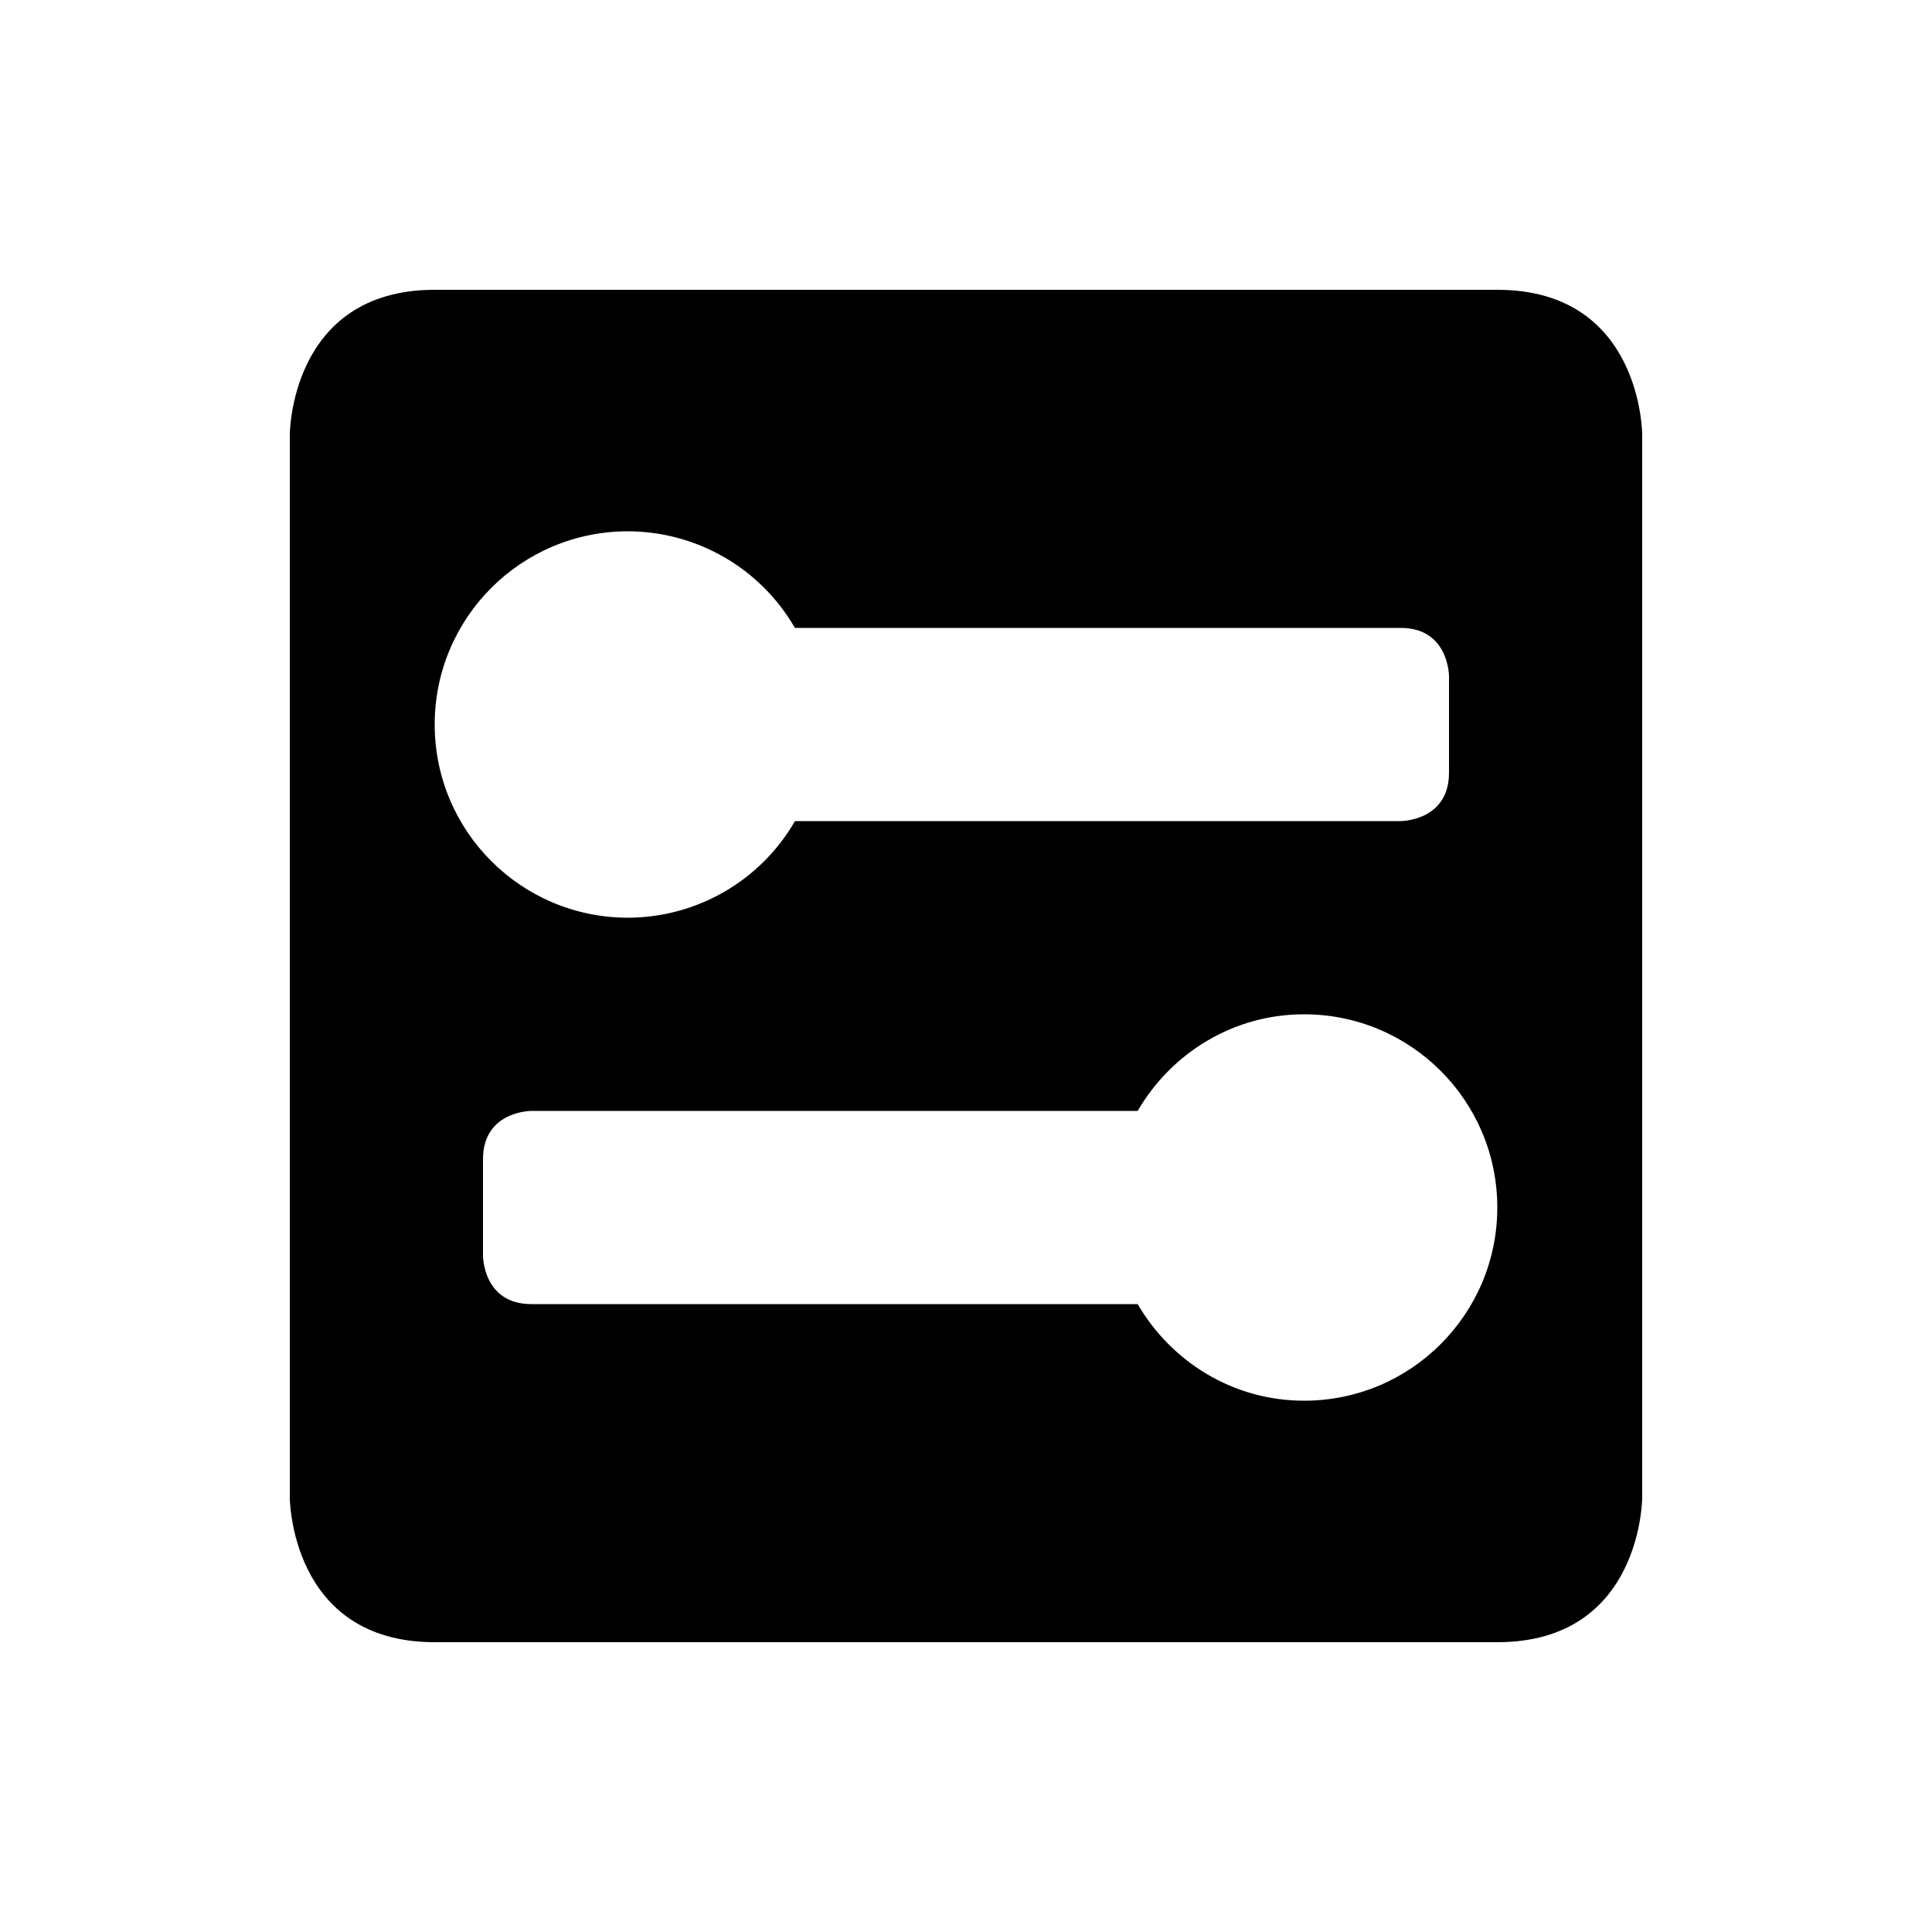
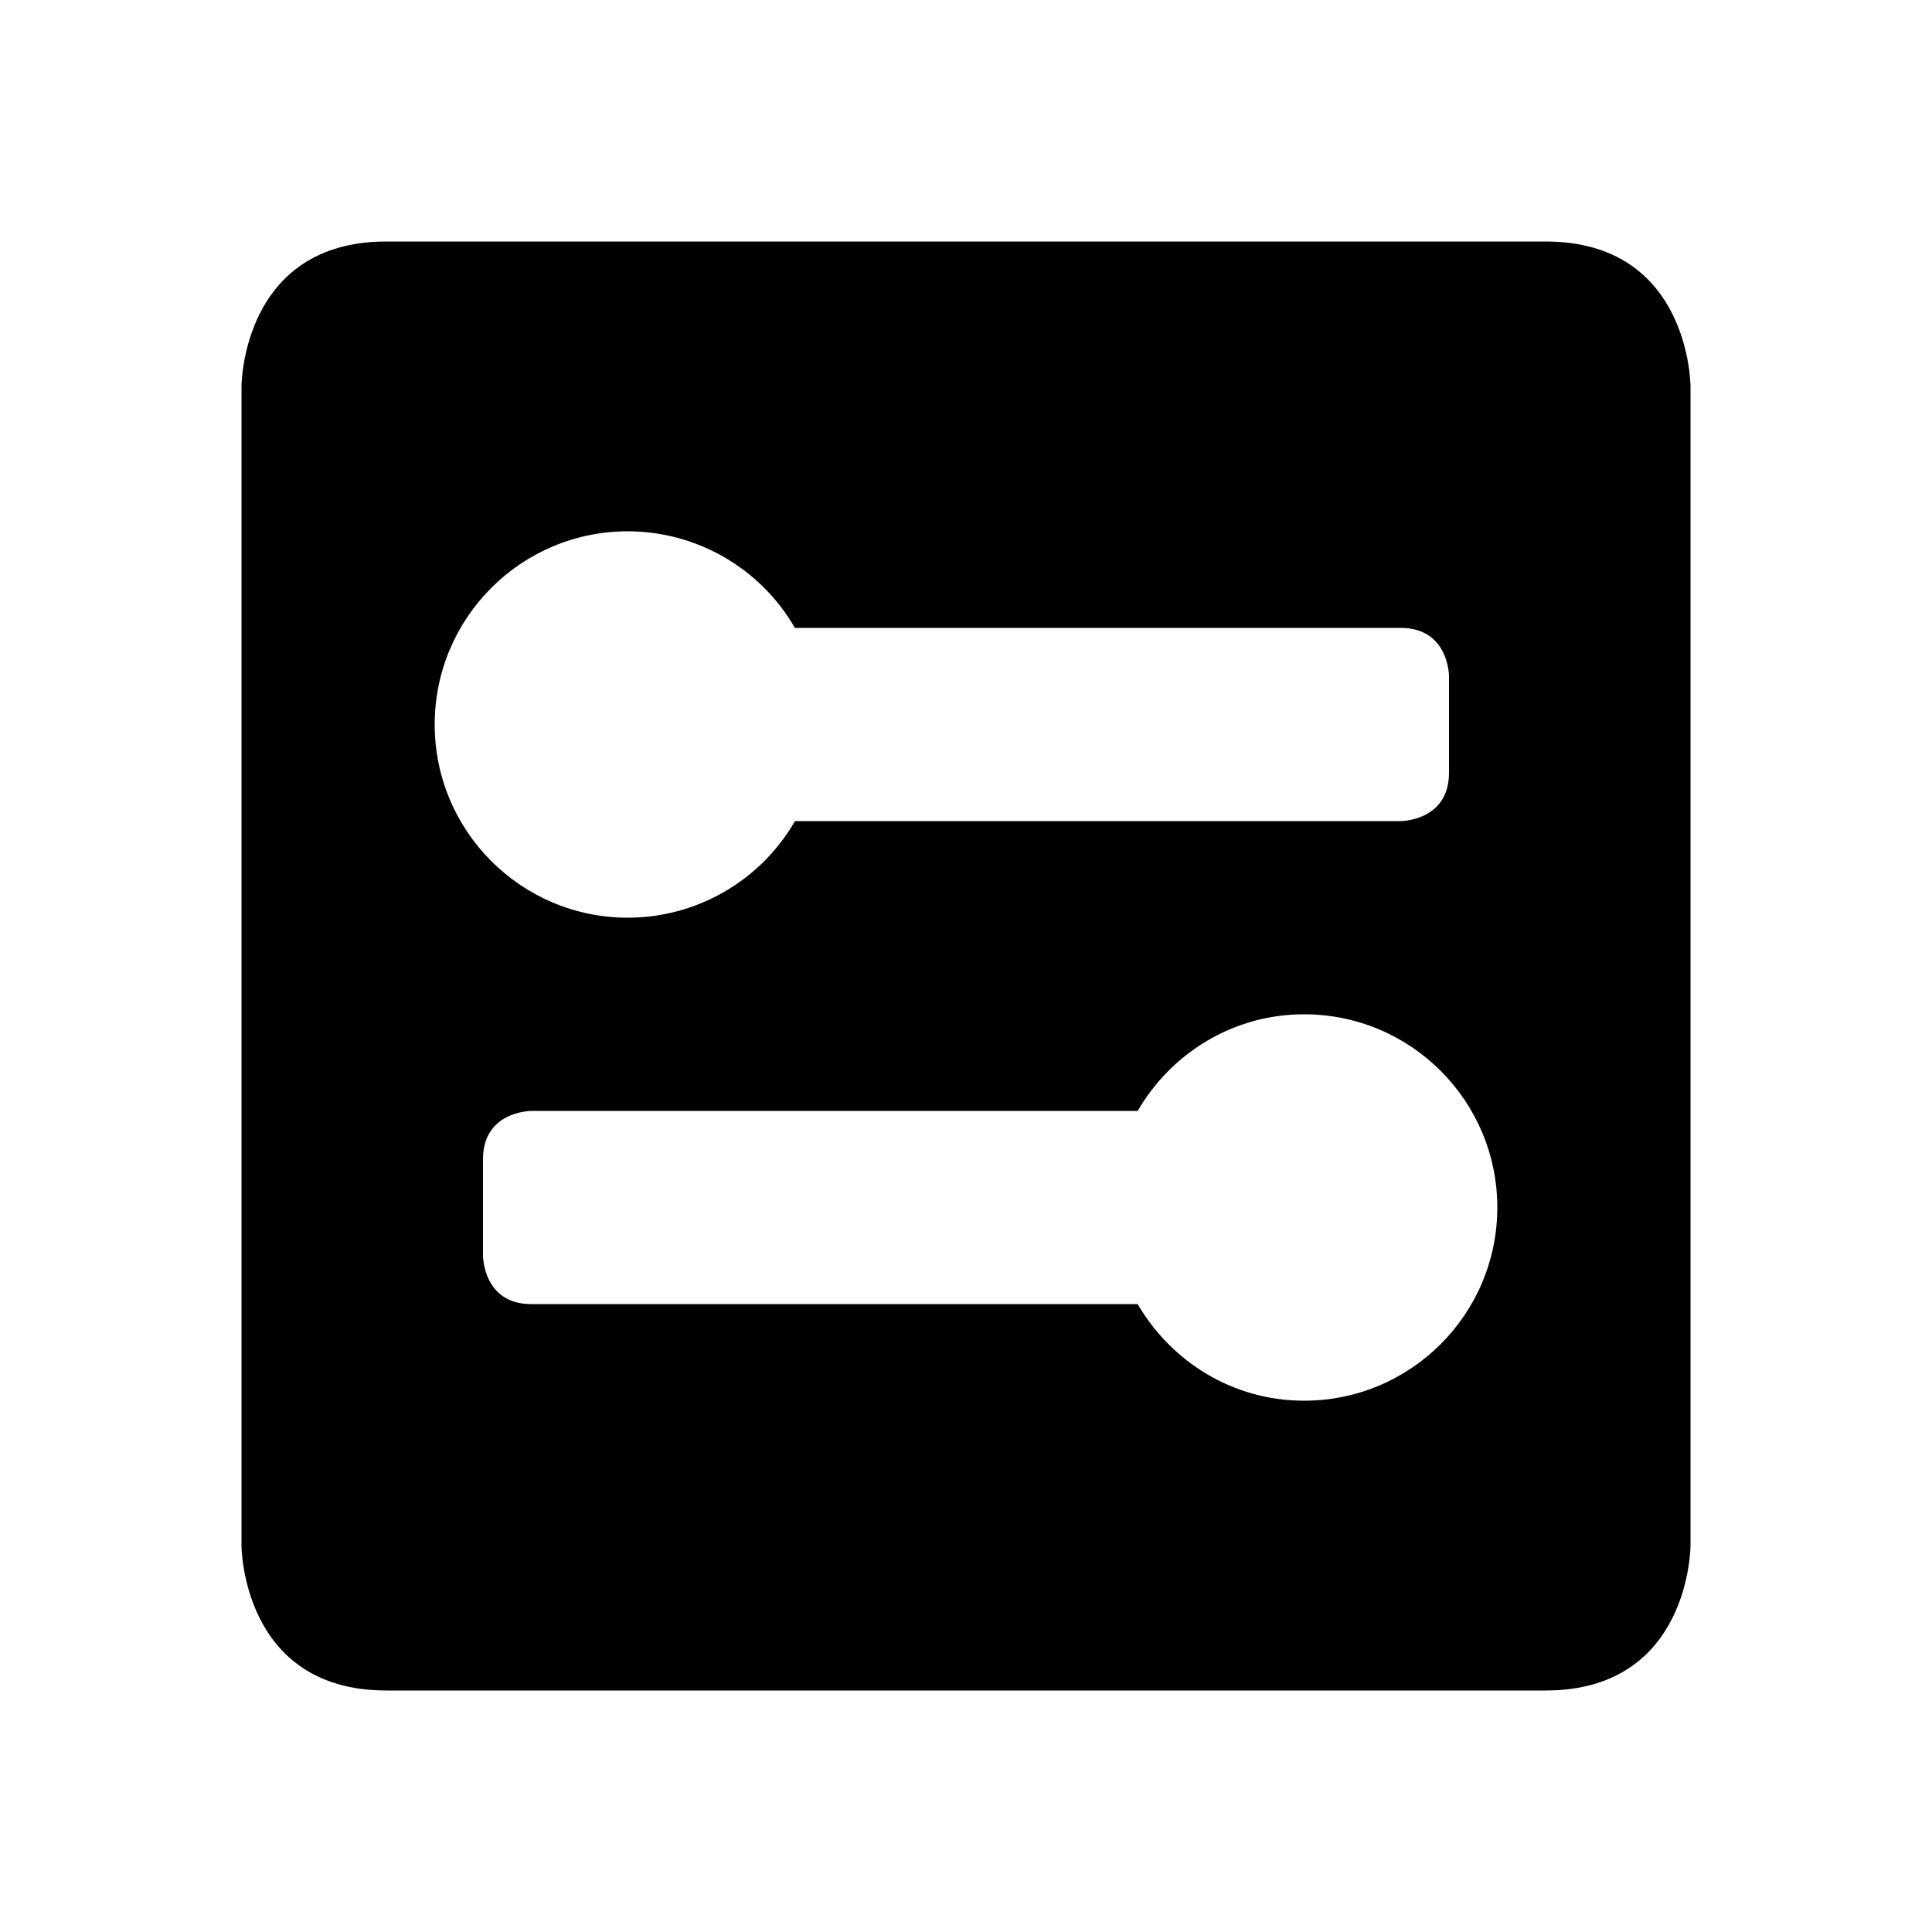
<svg xmlns="http://www.w3.org/2000/svg" id="svg4" viewBox="0 0 50 50" version="1.1" width="50" height="50">
  <defs id="defs8" />
-   <path id="path822" d="M 11.25,7.5 C 7.5,7.5 7.5,11.25 7.5,11.25 v 27.5 c 0,0 0,3.75 3.75,3.75 h 27.5 c 3.75,0 3.75,-3.75 3.75,-3.75 v -27.5 c 0,0 0,-3.75 -3.75,-3.75 z m 5,6.25 a 5,5 0 0 1 4.322,2.5 H 36.25 c 1.25,0 1.25,1.25 1.25,1.25 V 20 c 0,1.25 -1.25,1.25 -1.25,1.25 H 20.574 a 5,5 0 0 1 -4.324,2.5 5,5 0 0 1 -5,-5 5,5 0 0 1 5,-5 z m 17.5,12.5 c 2.761,0 5,2.239 5,5 0,2.761 -2.239,5 -5,5 -1.846,0 -3.44,-1.012 -4.307,-2.5 H 13.75 C 12.5,33.75 12.5,32.5 12.5,32.5 V 30 c 0,-1.25 1.25,-1.25 1.25,-1.25 h 15.693 c 0.866,-1.488 2.461,-2.5 4.307,-2.5 z" />
+   <path id="path822" d="M 10,6.25 C 6.25,6.25 6.25,10 6.25,10 v 30 c 0,0 0,3.75 3.75,3.75 h 30 c 3.75,0 3.75,-3.75 3.75,-3.75 V 10 c 0,0 0,-3.75 -3.75,-3.75 z m 6.25,7.5 c 1.784,0.003 3.431,0.955 4.322,2.5 H 36.25 c 1.25,0 1.25,1.25 1.25,1.25 V 20 c 0,1.25 -1.25,1.25 -1.25,1.25 H 20.574 c -0.892,1.545 -2.54,2.498 -4.324,2.5 -2.761,0 -5,-2.239 -5,-5 0,-2.761 2.239,-5 5,-5 z m 17.5,12.5 c 2.761,0 5,2.239 5,5 0,2.761 -2.239,5 -5,5 -1.846,0 -3.44,-1.012 -4.307,-2.5 H 13.75 C 12.5,33.75 12.5,32.5 12.5,32.5 V 30 c 0,-1.25 1.25,-1.25 1.25,-1.25 h 15.693 c 0.866,-1.488 2.461,-2.5 4.307,-2.5 z" />
</svg>
